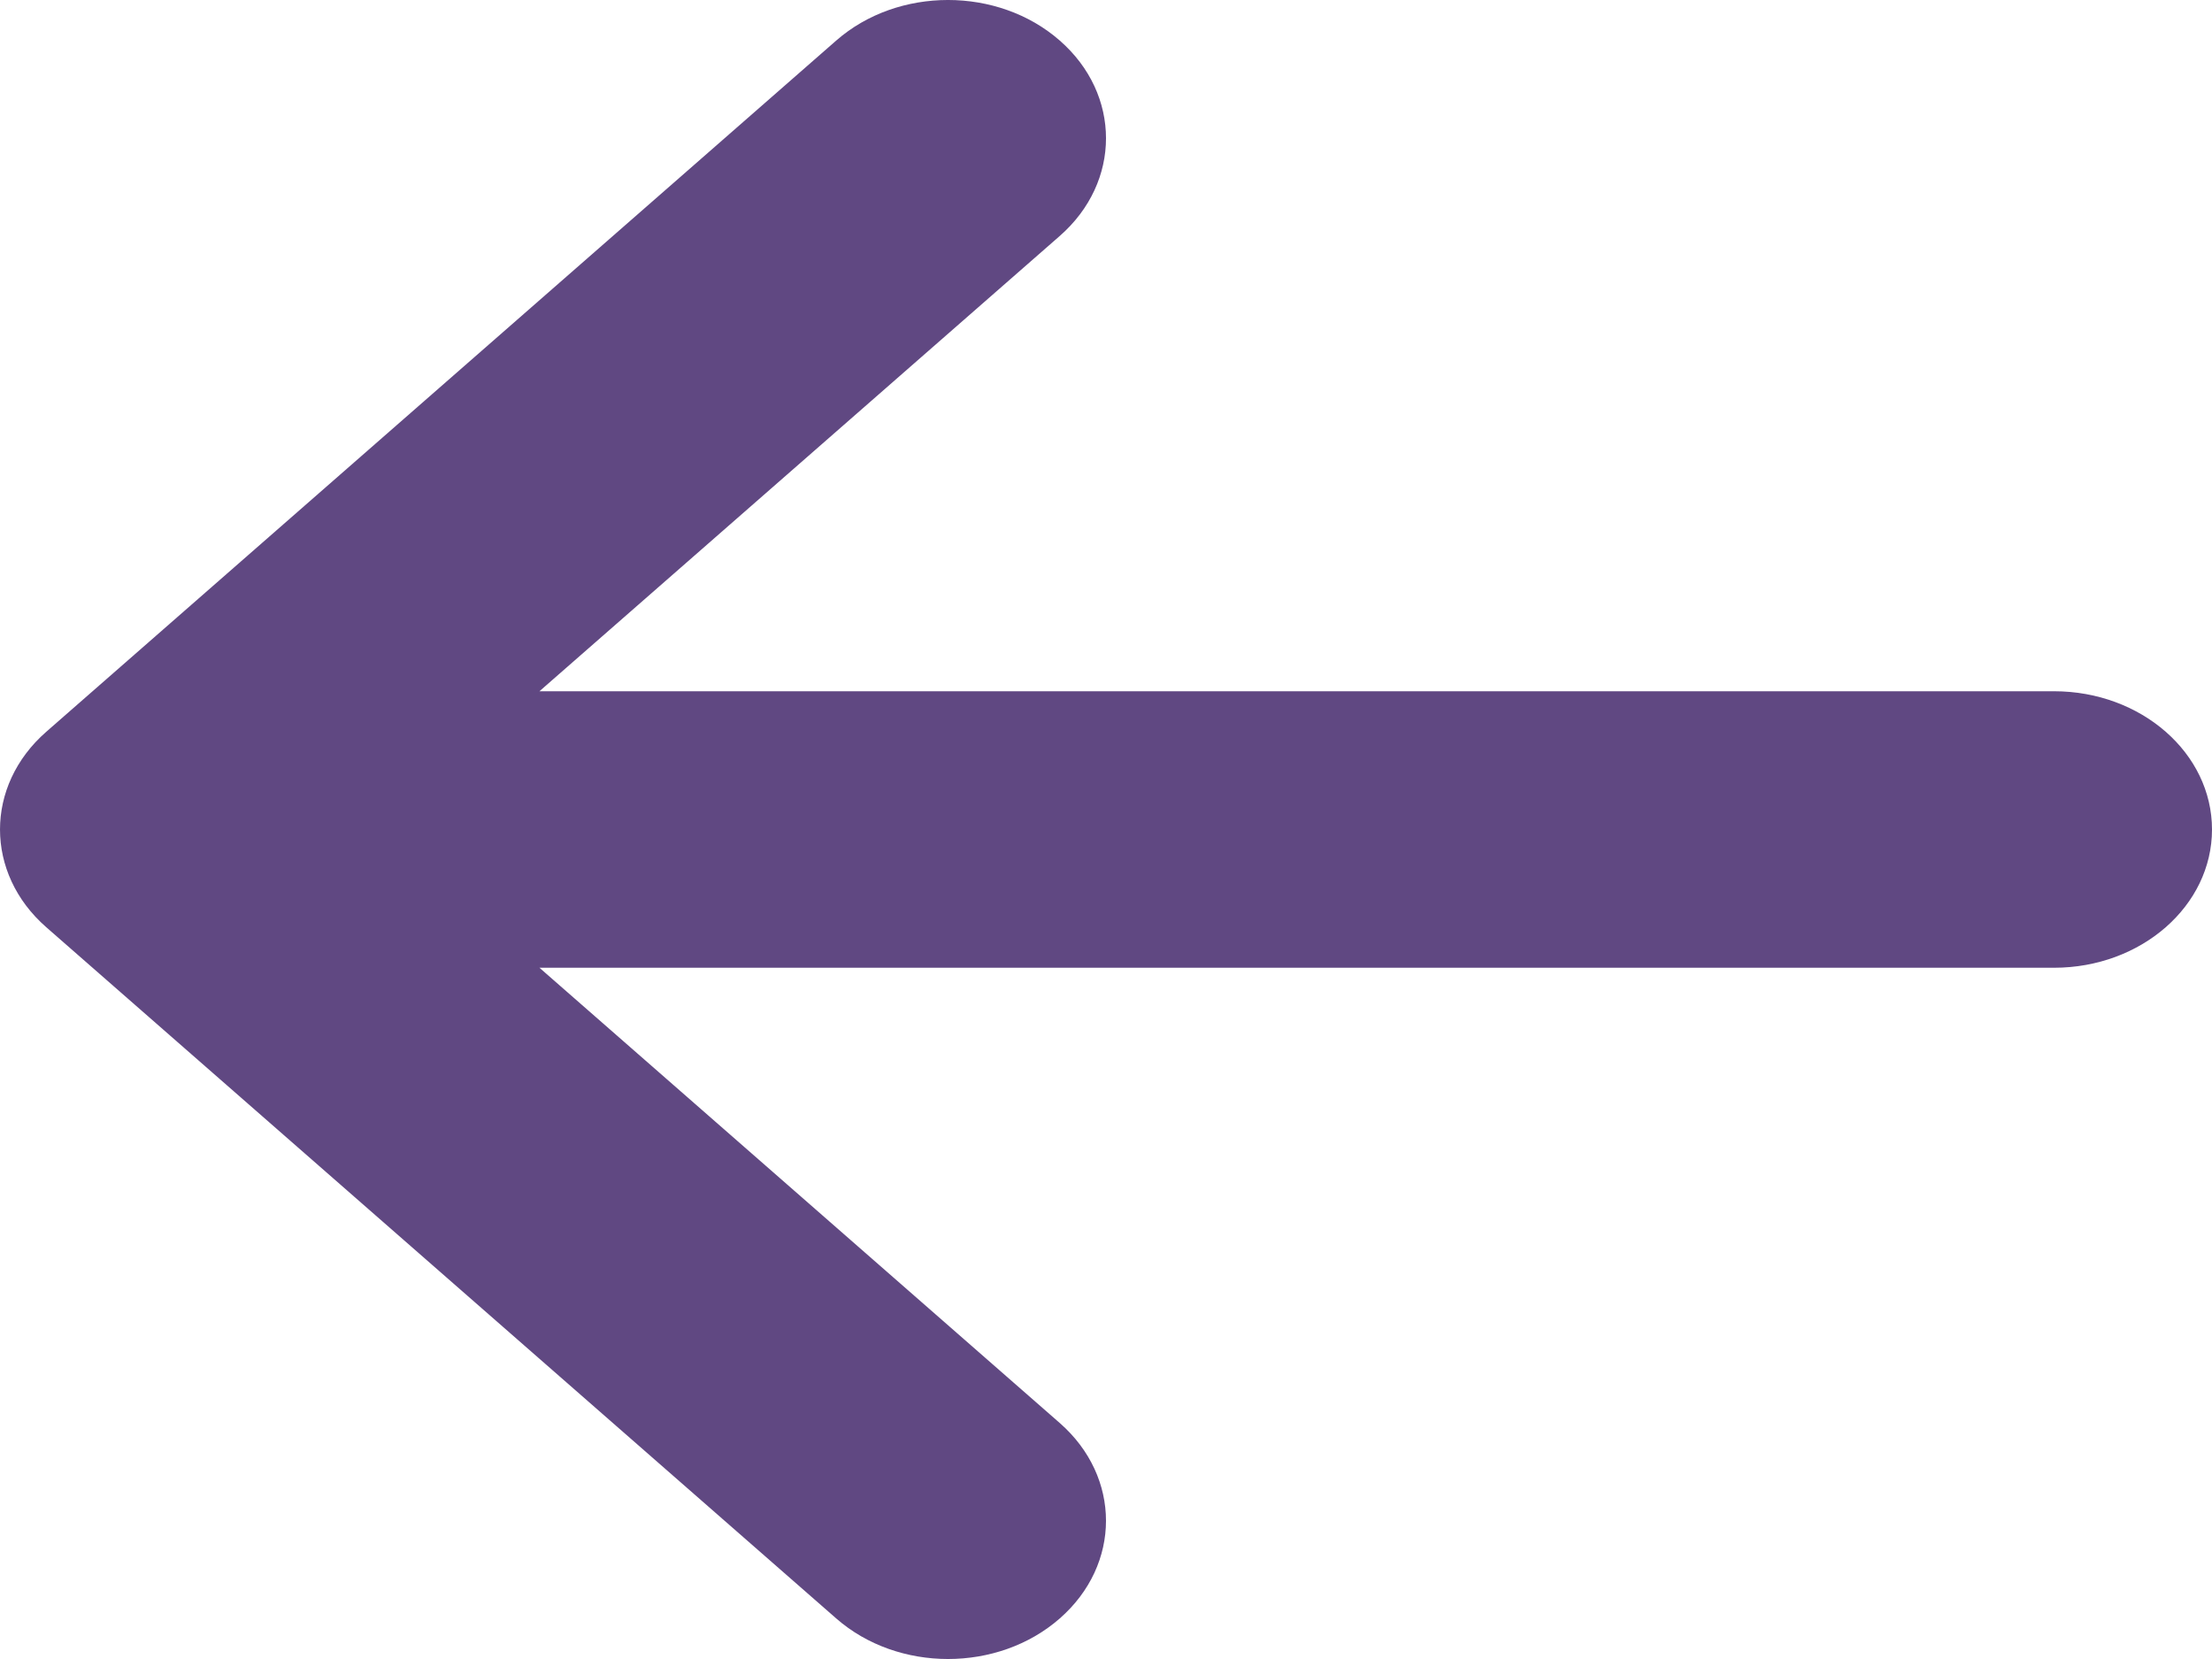
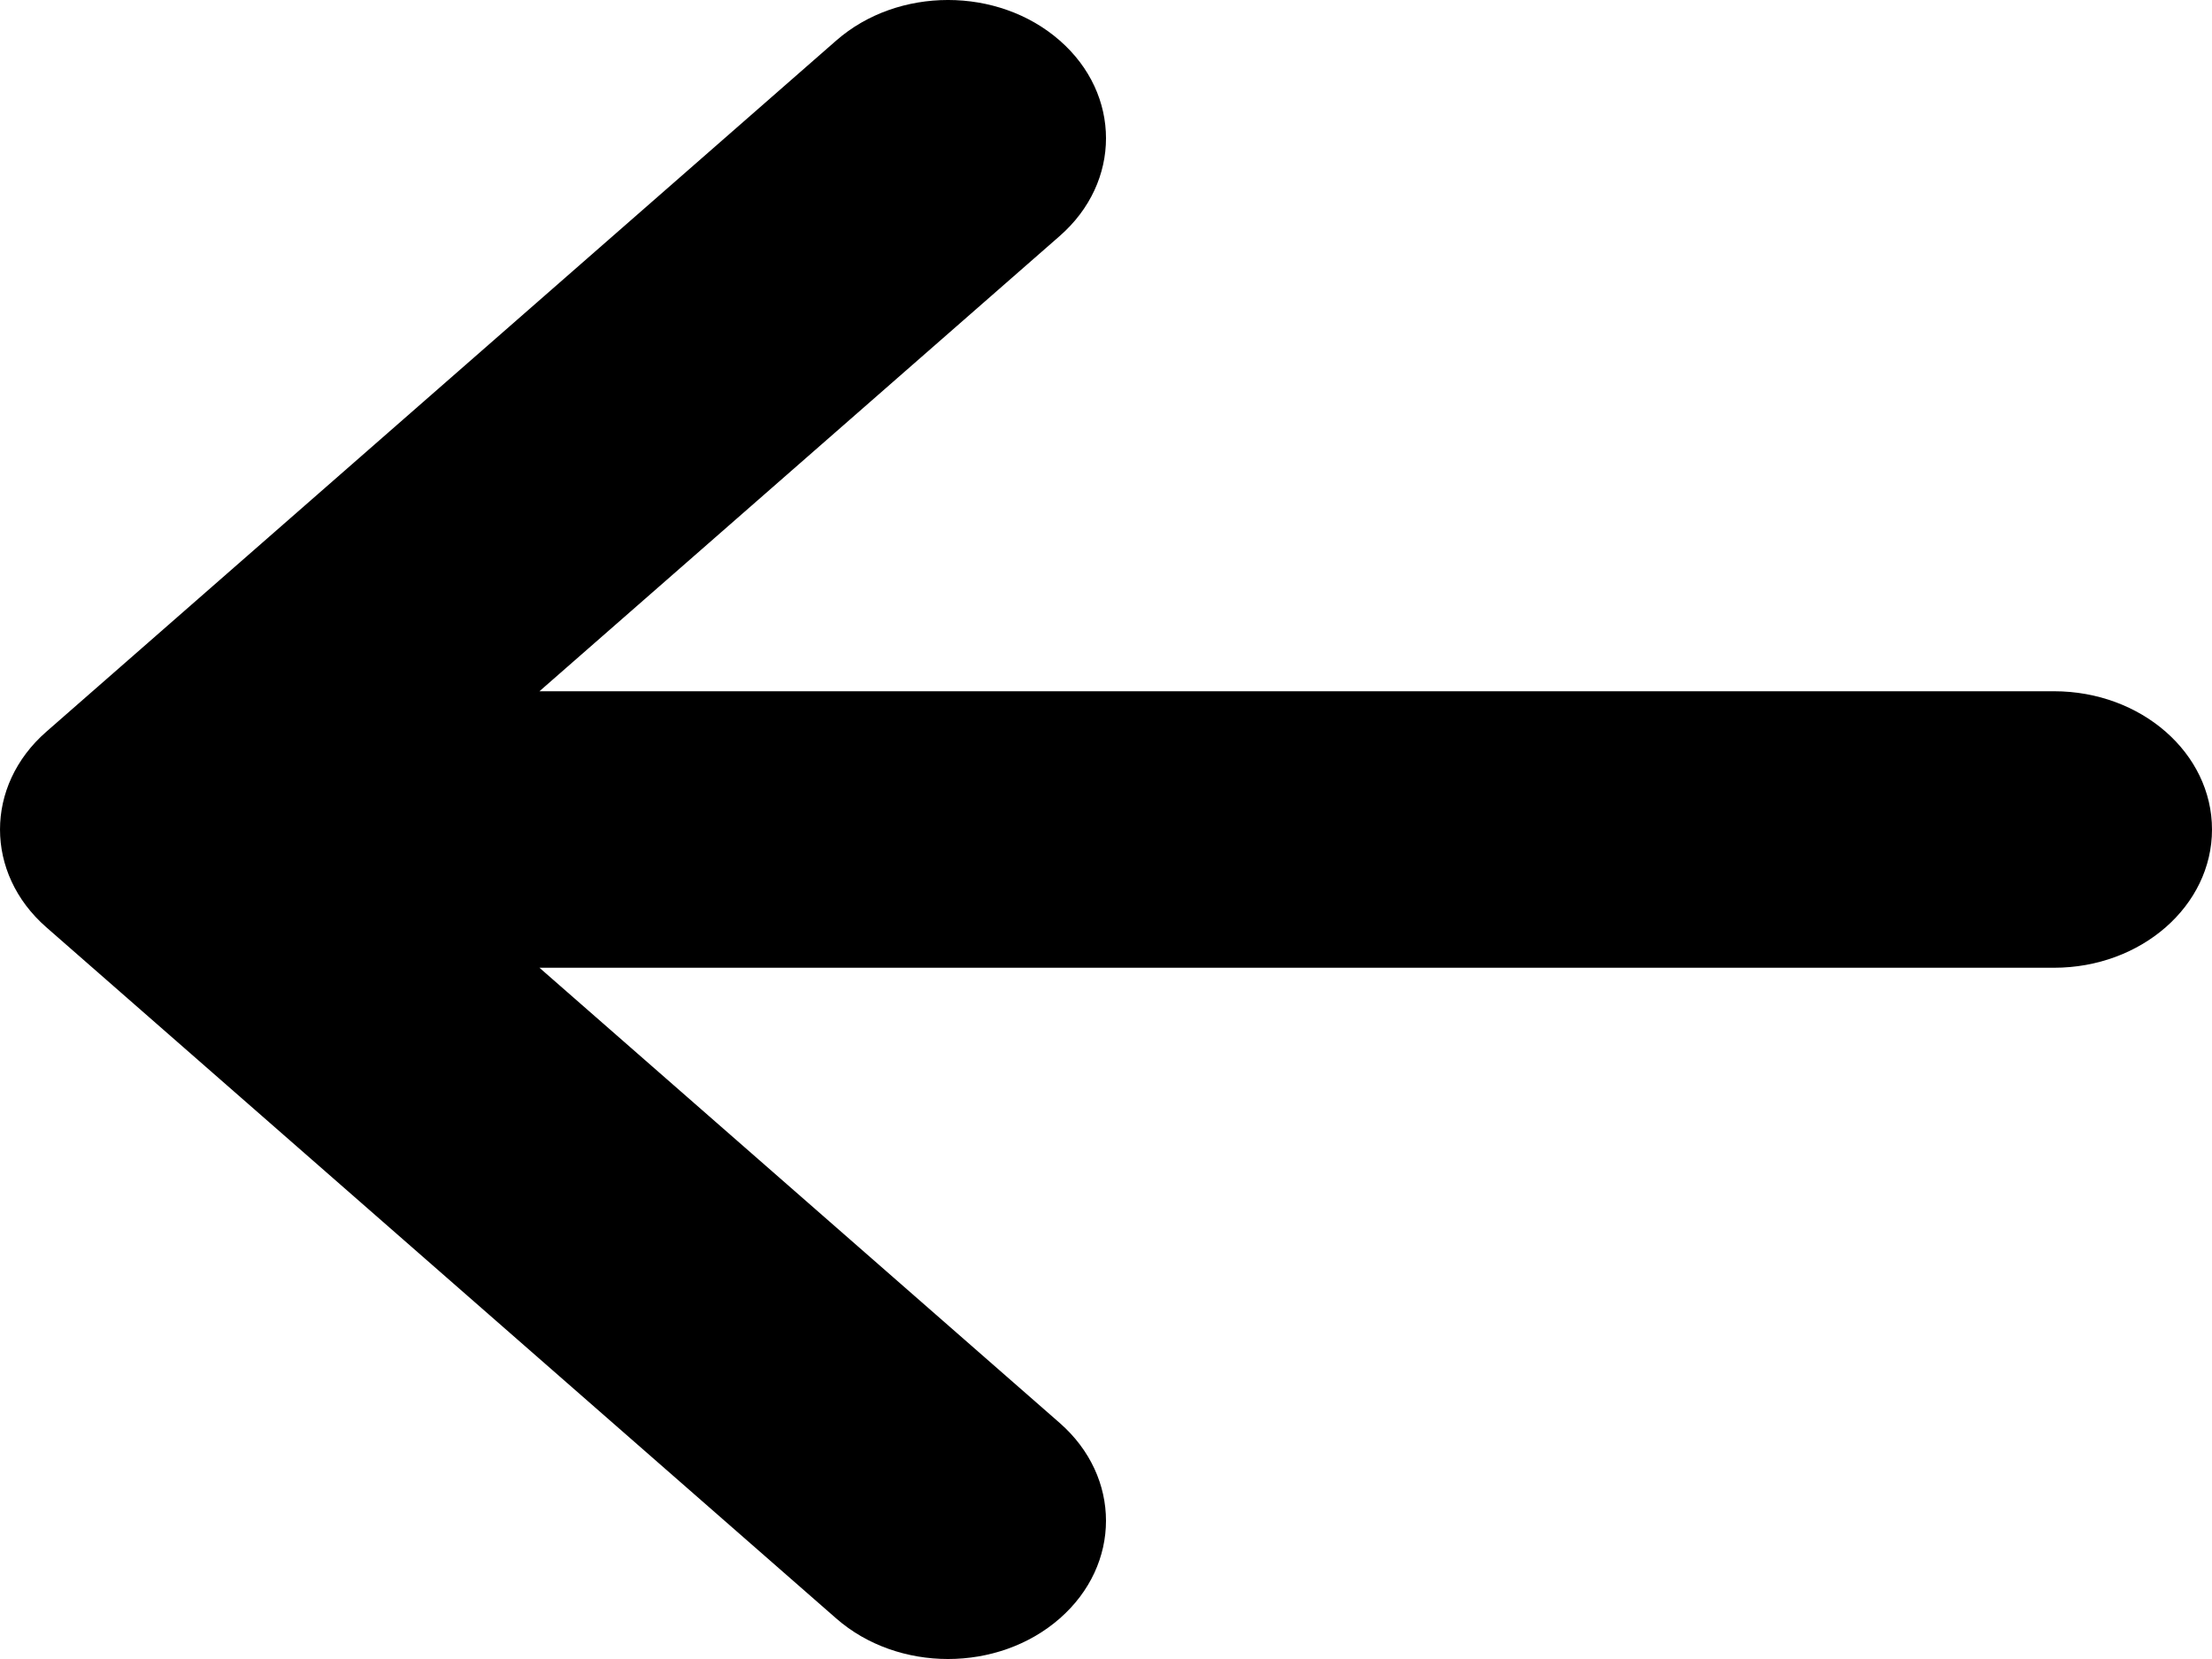
<svg xmlns="http://www.w3.org/2000/svg" width="64" height="48" viewBox="0 0 64 48" fill="none">
-   <path d="M24.196 1.172L1.339 21.172C-0.446 22.734 -0.446 25.266 1.339 26.828L24.196 46.828C25.981 48.391 28.876 48.391 30.661 46.828C32.446 45.266 32.446 42.734 30.661 41.171L15.608 28L59.429 28C61.953 28 64 26.209 64 24C64 21.791 61.953 20 59.429 20L15.608 20L30.661 6.828C31.554 6.047 32 5.024 32 4C32 2.976 31.554 1.952 30.661 1.172C28.876 -0.391 25.981 -0.391 24.196 1.172Z" fill="#604882" />
+   <path d="M24.196 1.172L1.339 21.172C-0.446 22.734 -0.446 25.266 1.339 26.828L24.196 46.828C25.981 48.391 28.876 48.391 30.661 46.828C32.446 45.266 32.446 42.734 30.661 41.171L15.608 28L59.429 28C61.953 28 64 26.209 64 24C64 21.791 61.953 20 59.429 20L15.608 20L30.661 6.828C31.554 6.047 32 5.024 32 4C32 2.976 31.554 1.952 30.661 1.172C28.876 -0.391 25.981 -0.391 24.196 1.172Z" fill="#000000" />
</svg>
